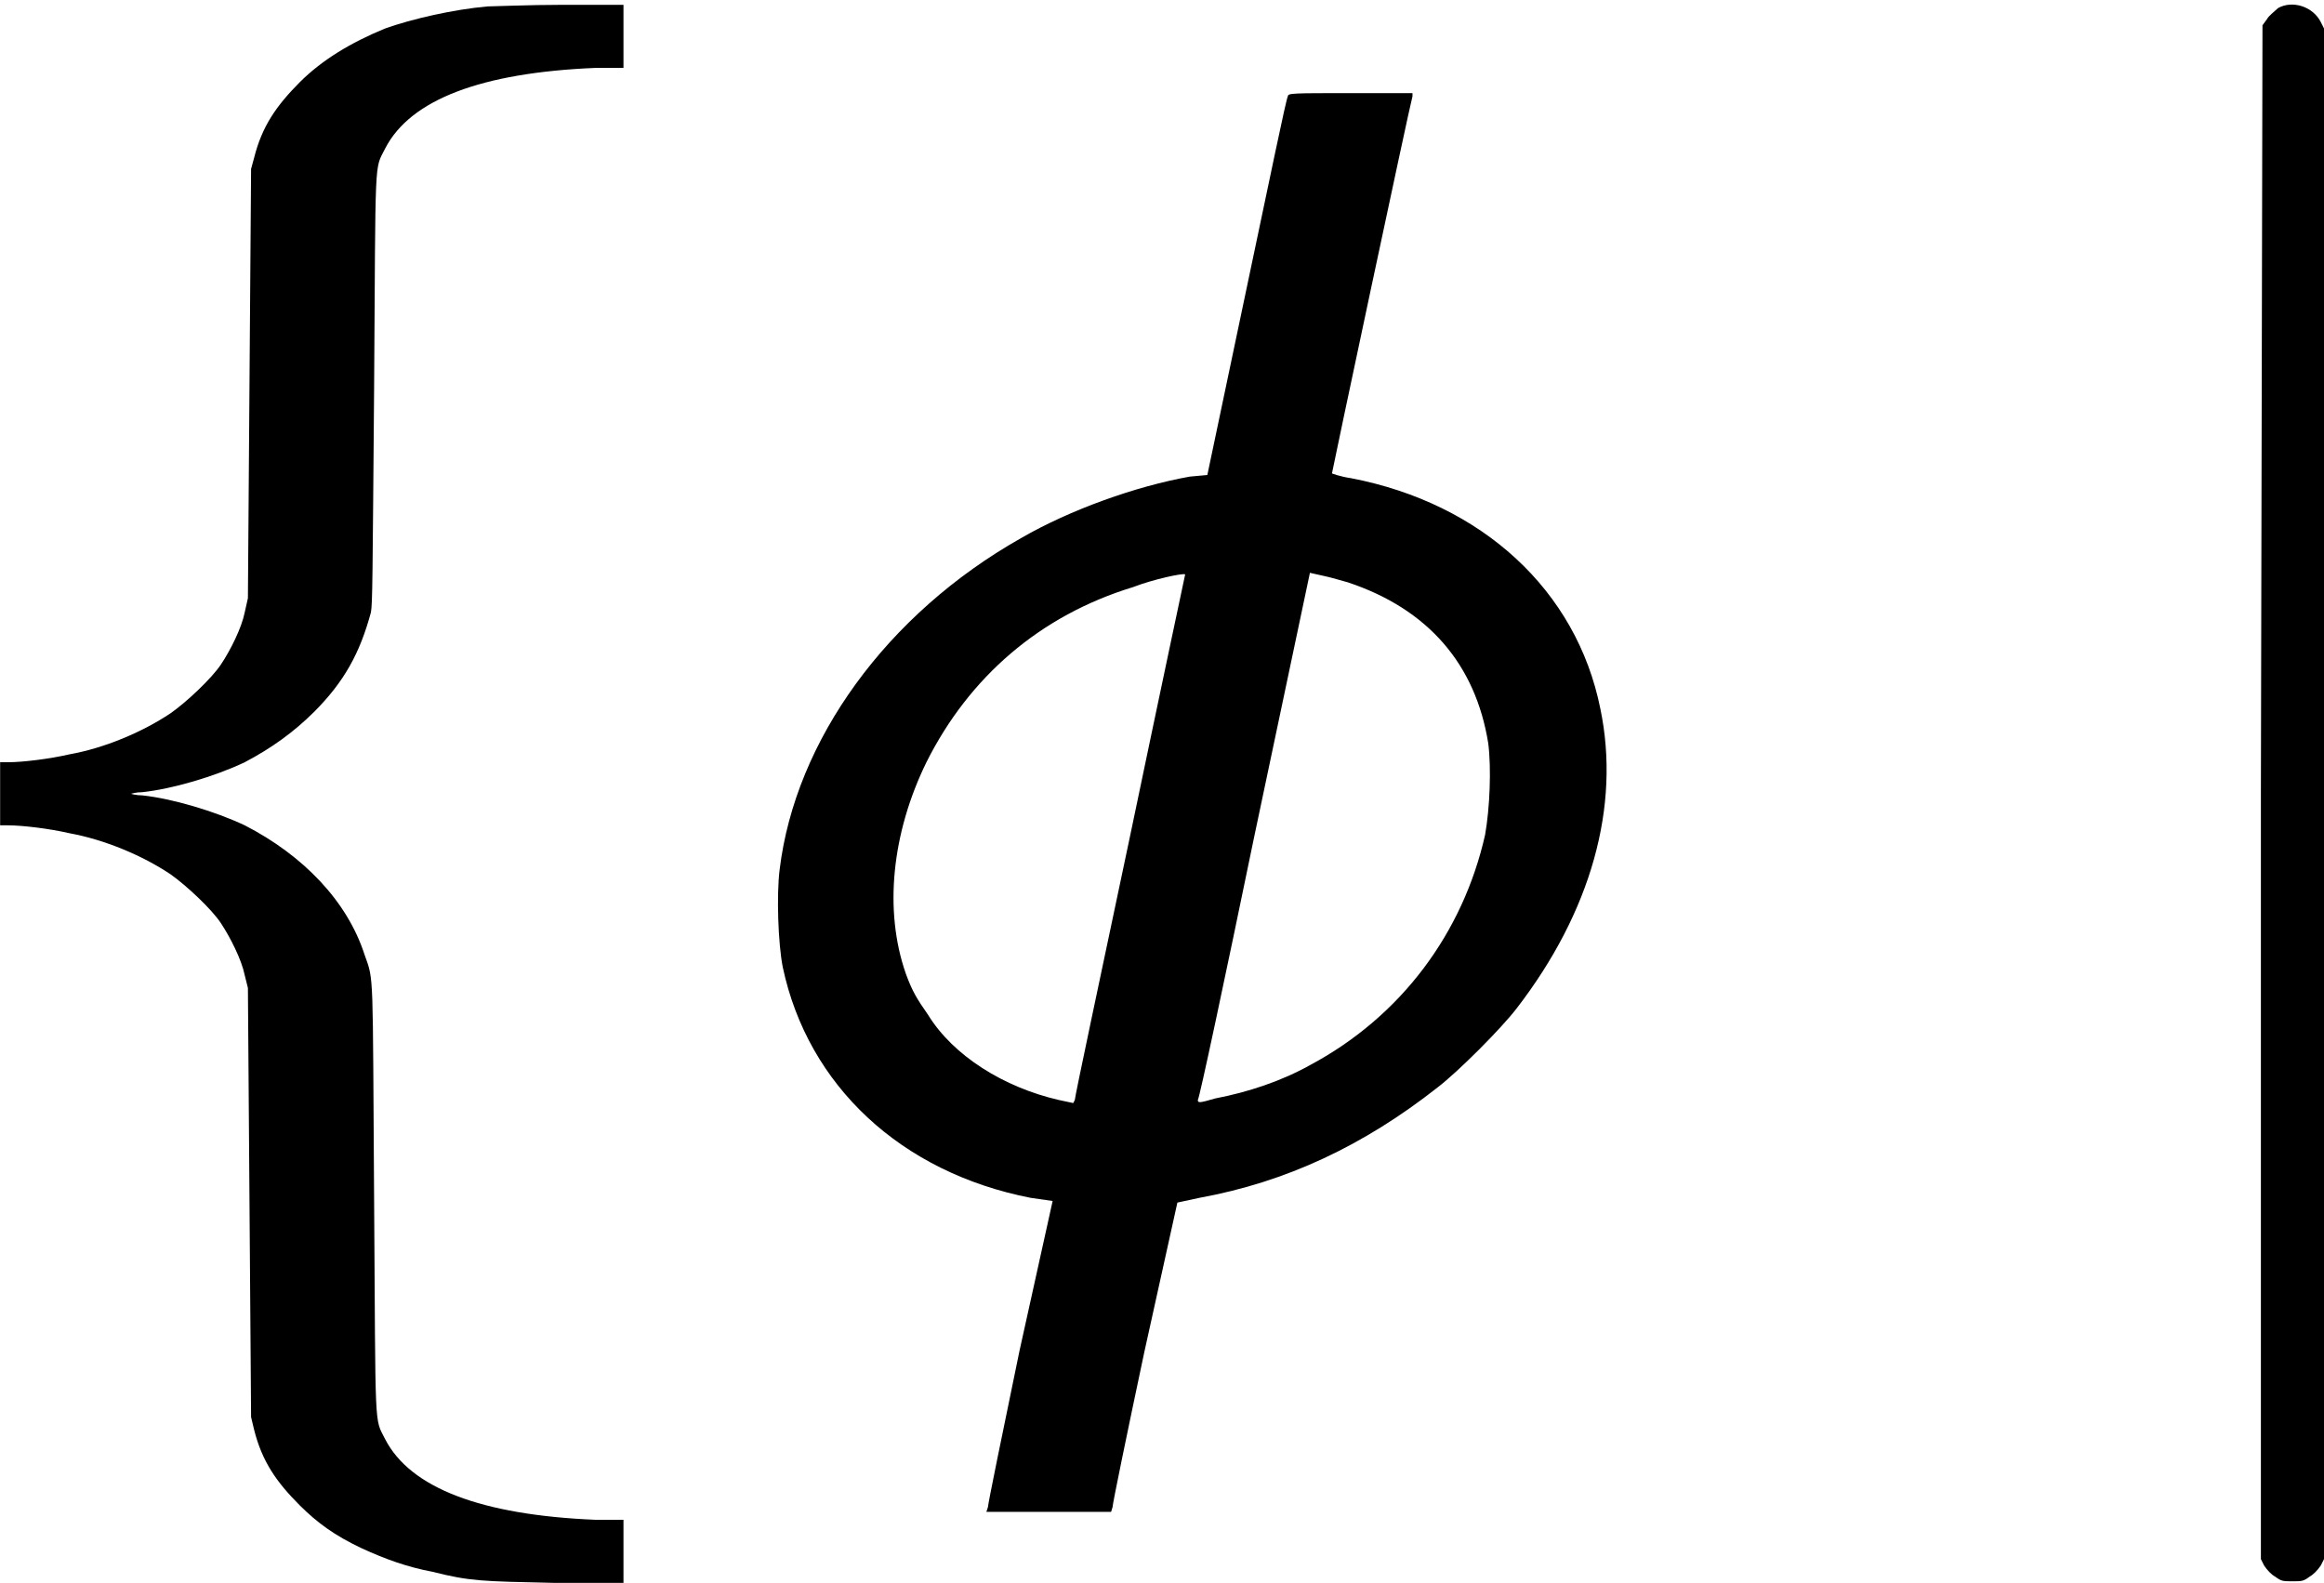
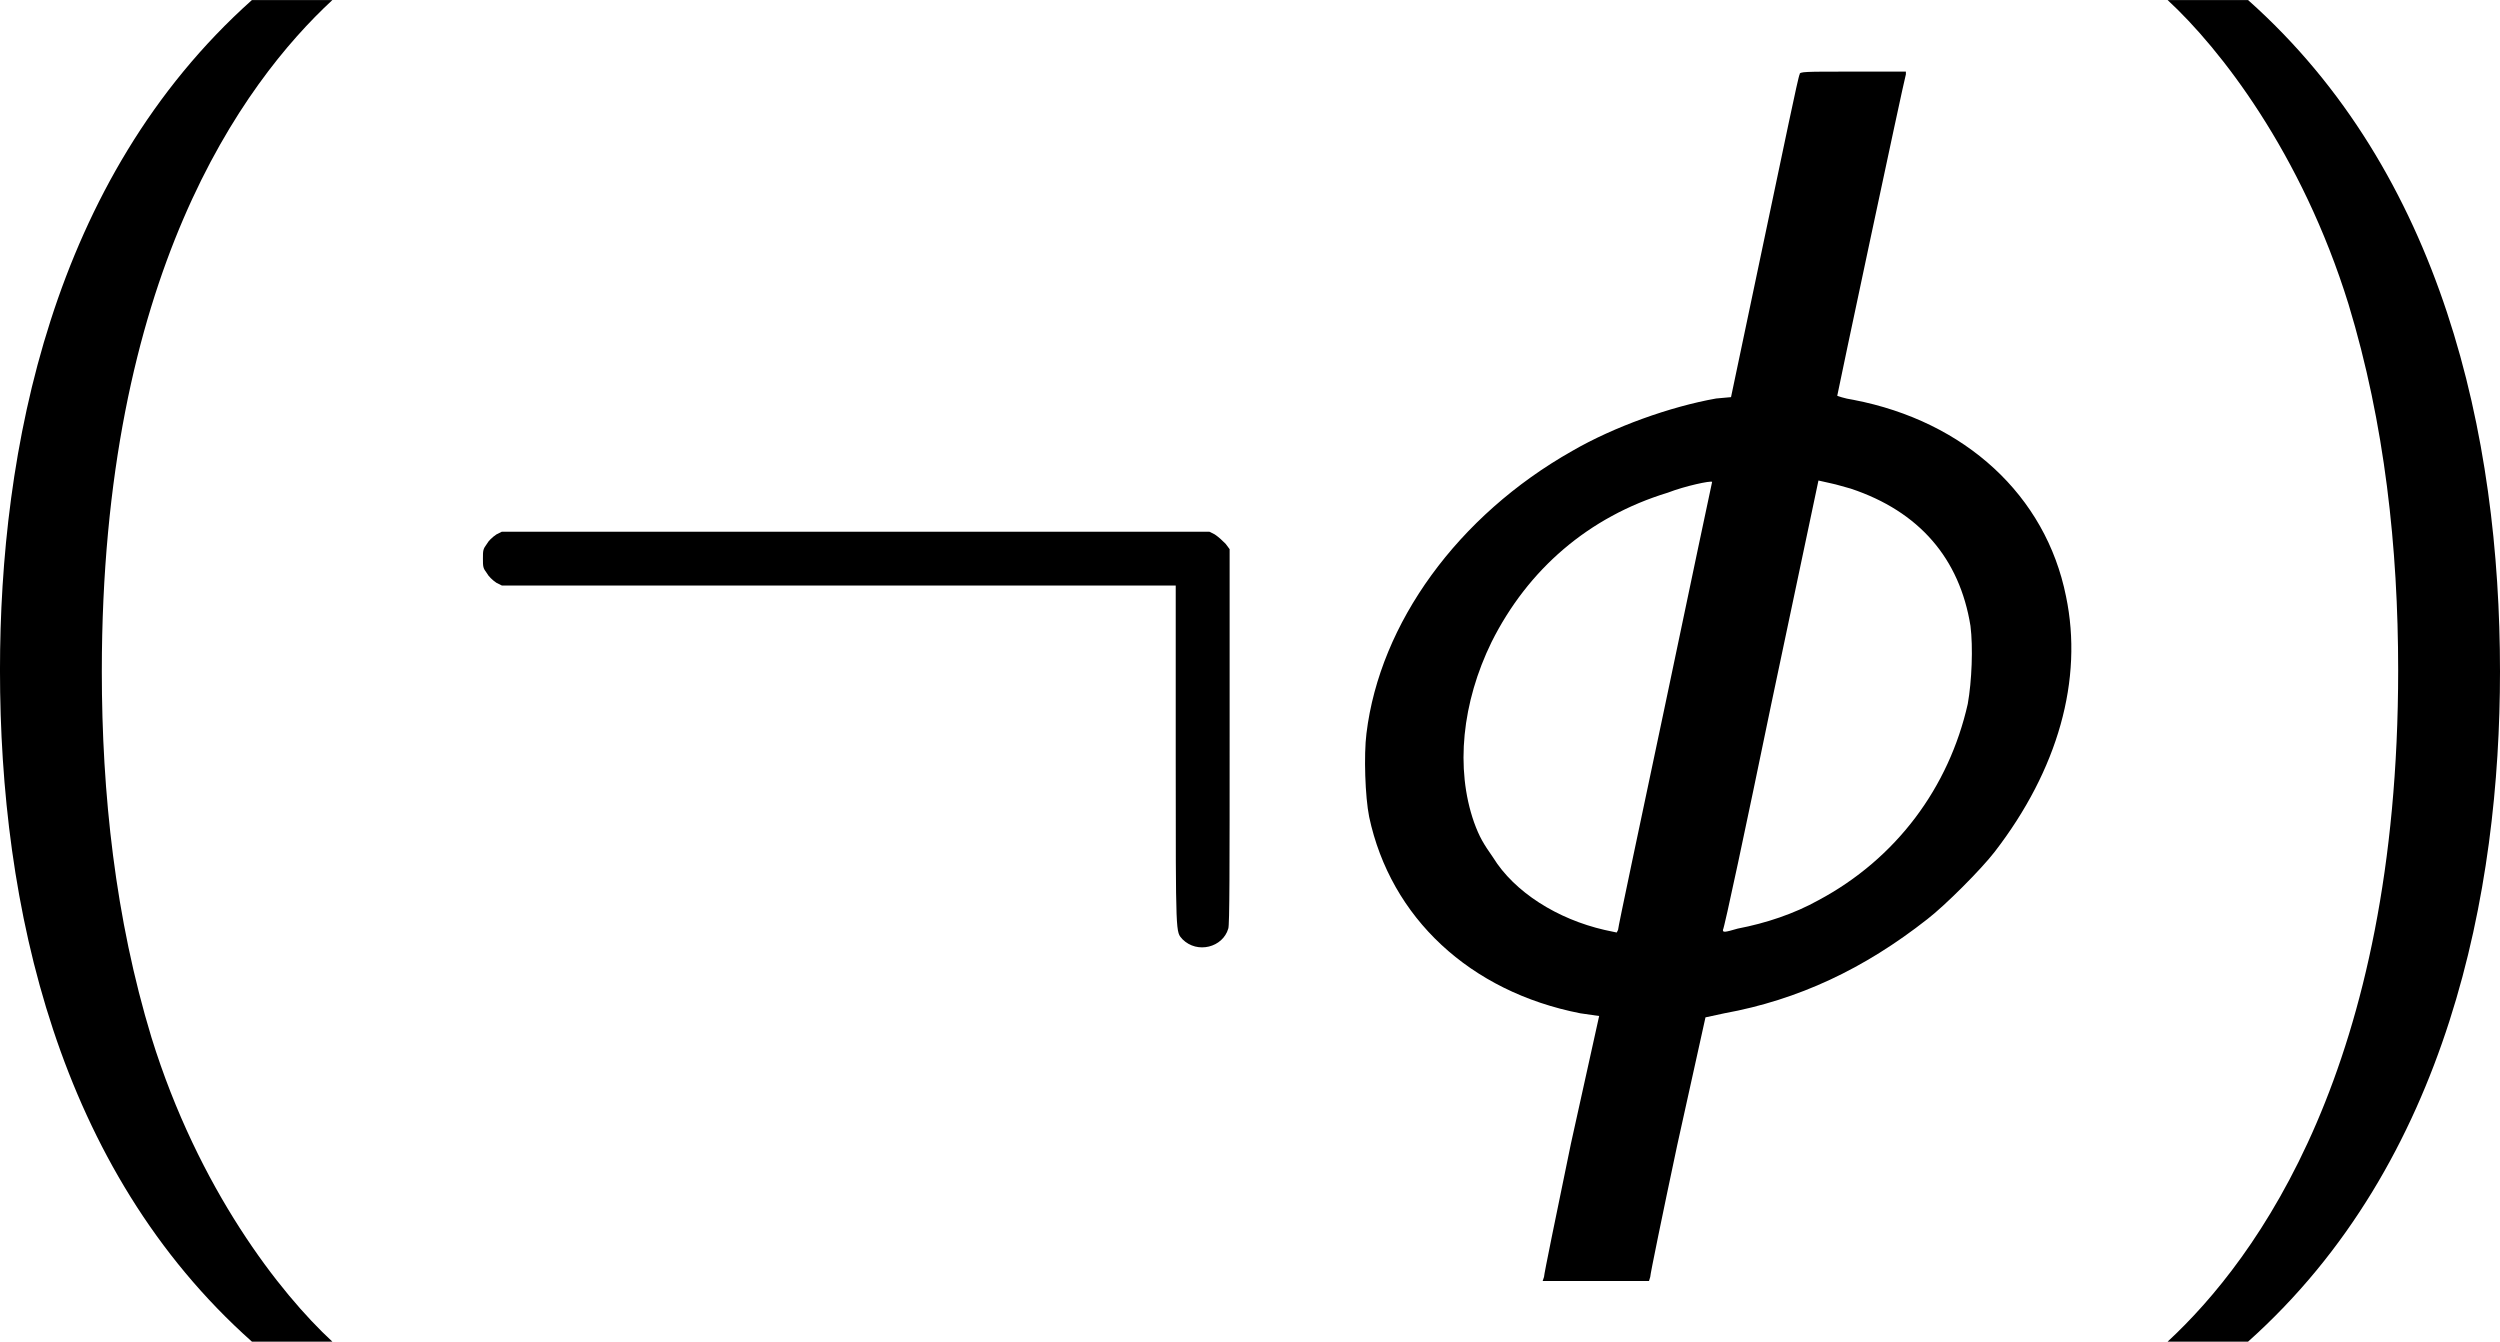
- <svg xmlns="http://www.w3.org/2000/svg" xmlns:xlink="http://www.w3.org/1999/xlink" version="1.1" width="24.647pt" height="16.787pt" viewBox="139.951 478.354 24.647 16.787">
+ <svg xmlns="http://www.w3.org/2000/svg" xmlns:xlink="http://www.w3.org/1999/xlink" version="1.1" width="31.105pt" height="16.691pt" viewBox="33.701 329.908 31.105 16.691">
  <defs>
    <path id="g22-30" d="M4.4-8.273C4.388-8.261 4.256-7.615 4.089-6.826L3.79-5.404L3.658-5.392C3.252-5.32 2.75-5.141 2.379-4.926C1.363-4.352 .669-3.395 .55-2.415C.526-2.224 .538-1.853 .574-1.674C.765-.777 1.47-.12 2.451 .072L2.618 .096L2.367 1.231C2.236 1.865 2.128 2.391 2.128 2.415L2.116 2.451H2.582H3.061L3.072 2.415C3.072 2.391 3.18 1.865 3.312 1.243L3.563 .108L3.73 .072C4.388-.048 4.973-.323 5.535-.765C5.691-.885 6.013-1.207 6.133-1.363C6.695-2.092 6.922-2.893 6.767-3.634C6.587-4.531 5.87-5.189 4.878-5.38C4.794-5.392 4.734-5.416 4.734-5.416C4.734-5.428 5.32-8.189 5.344-8.273V-8.297H4.878C4.435-8.297 4.4-8.297 4.4-8.273ZM3.204-2.666C2.977-1.59 2.786-.693 2.786-.669C2.786-.669 2.774-.646 2.774-.646S2.666-.669 2.666-.669C2.248-.765 1.865-1.004 1.674-1.315C1.59-1.435 1.554-1.494 1.506-1.626C1.339-2.104 1.399-2.69 1.662-3.228C1.985-3.873 2.523-4.34 3.228-4.555C3.383-4.615 3.61-4.663 3.622-4.651C3.622-4.651 3.431-3.754 3.204-2.666ZM4.854-4.591C5.464-4.388 5.822-3.969 5.918-3.371C5.942-3.18 5.93-2.881 5.894-2.678C5.727-1.937 5.26-1.303 4.567-.933C4.352-.813 4.101-.729 3.85-.681C3.73-.646 3.718-.646 3.718-.669C3.73-.681 3.921-1.578 4.148-2.678L4.567-4.663L4.674-4.639C4.734-4.627 4.806-4.603 4.854-4.591Z" />
-     <path id="g19-102" d="M4.316-8.954C4.053-8.931 3.742-8.859 3.539-8.787C3.276-8.679 3.061-8.548 2.893-8.381C2.714-8.201 2.606-8.046 2.546-7.807L2.523-7.723L2.511-6.097L2.499-4.471L2.475-4.364C2.451-4.244 2.367-4.077 2.295-3.969S2.032-3.682 1.913-3.599C1.698-3.455 1.411-3.335 1.148-3.288C.992-3.252 .789-3.228 .681-3.228H.622V-2.989V-2.75H.681C.789-2.75 .992-2.726 1.148-2.69C1.411-2.642 1.698-2.523 1.913-2.379C2.032-2.295 2.224-2.116 2.295-2.008S2.451-1.733 2.475-1.614L2.499-1.518L2.511 .108L2.523 1.733L2.546 1.829C2.606 2.068 2.714 2.224 2.893 2.403C3.025 2.534 3.156 2.63 3.359 2.726C3.539 2.809 3.706 2.869 3.897 2.905C4.184 2.977 4.268 2.977 4.818 2.989H5.344V2.75V2.511H5.129C4.268 2.475 3.73 2.271 3.539 1.901C3.455 1.733 3.467 1.877 3.455 .084C3.443-1.674 3.455-1.566 3.383-1.769C3.252-2.176 2.917-2.523 2.475-2.75C2.248-2.857 1.925-2.953 1.698-2.977C1.65-2.977 1.614-2.989 1.614-2.989S1.65-3.001 1.698-3.001C1.925-3.025 2.248-3.12 2.475-3.228C2.678-3.335 2.845-3.455 3.001-3.61C3.228-3.838 3.347-4.053 3.431-4.364C3.443-4.435 3.443-4.603 3.455-6.061C3.467-7.855 3.455-7.711 3.539-7.878C3.73-8.249 4.268-8.452 5.129-8.488H5.344V-8.727V-8.966H4.878C4.627-8.966 4.364-8.954 4.316-8.954Z" />
-     <path id="g19-106" d="M1.554-8.942C1.53-8.919 1.482-8.883 1.47-8.859L1.435-8.811L1.423-3.001V2.809L1.447 2.857C1.47 2.893 1.506 2.929 1.53 2.941C1.578 2.977 1.59 2.977 1.662 2.977S1.745 2.977 1.793 2.941C1.817 2.929 1.853 2.893 1.877 2.857L1.901 2.809V-2.989V-8.787L1.877-8.835C1.817-8.954 1.662-9.002 1.554-8.942Z" />
+     <path id="g19-58" d="M.789-4.184C.753-4.16 .717-4.125 .705-4.101C.669-4.053 .669-4.041 .669-3.969S.669-3.885 .705-3.838C.717-3.814 .753-3.778 .789-3.754L.837-3.73H3.838H6.826V-2.212C6.826-.574 6.826-.658 6.886-.586C7.018-.454 7.245-.514 7.293-.681C7.305-.705 7.305-1.231 7.305-2.391V-4.053L7.269-4.101C7.245-4.125 7.209-4.16 7.173-4.184L7.125-4.208H3.981H.837L.789-4.184Z" />
+     <path id="g27-40" d="M3.168-8.933C1.382-7.337 .929-4.919 .929-2.978C.929-.881 1.441 1.453 3.168 2.99H3.883C3.418 2.561 2.692 1.632 2.275 .286C1.953-.774 1.834-1.882 1.834-2.966C1.834-6.479 3.085-8.194 3.883-8.933H3.168Z" />
+     <path id="g27-41" d="M1.358 2.99C3.144 1.394 3.597-1.024 3.597-2.966C3.597-5.062 3.085-7.396 1.358-8.933H.643C1.108-8.504 1.834-7.575 2.251-6.229C2.573-5.169 2.692-4.061 2.692-2.978C2.692 .536 1.441 2.251 .643 2.99H1.358Z" />
  </defs>
  <g id="page1" transform="matrix(1.4 0 0 1.4 0 0)">
-     <use x="99.344" y="350.684" xlink:href="#g19-102" />
-     <use x="105.321" y="350.684" xlink:href="#g22-30" />
-     <use x="115.669" y="350.684" xlink:href="#g19-106" />
+     <use x="23.143" y="244.582" xlink:href="#g27-40" />
+     <use x="27.695" y="244.582" xlink:href="#g19-58" />
+     <use x="35.666" y="244.582" xlink:href="#g22-30" />
+     <use x="42.693" y="244.582" xlink:href="#g27-41" />
  </g>
</svg>
